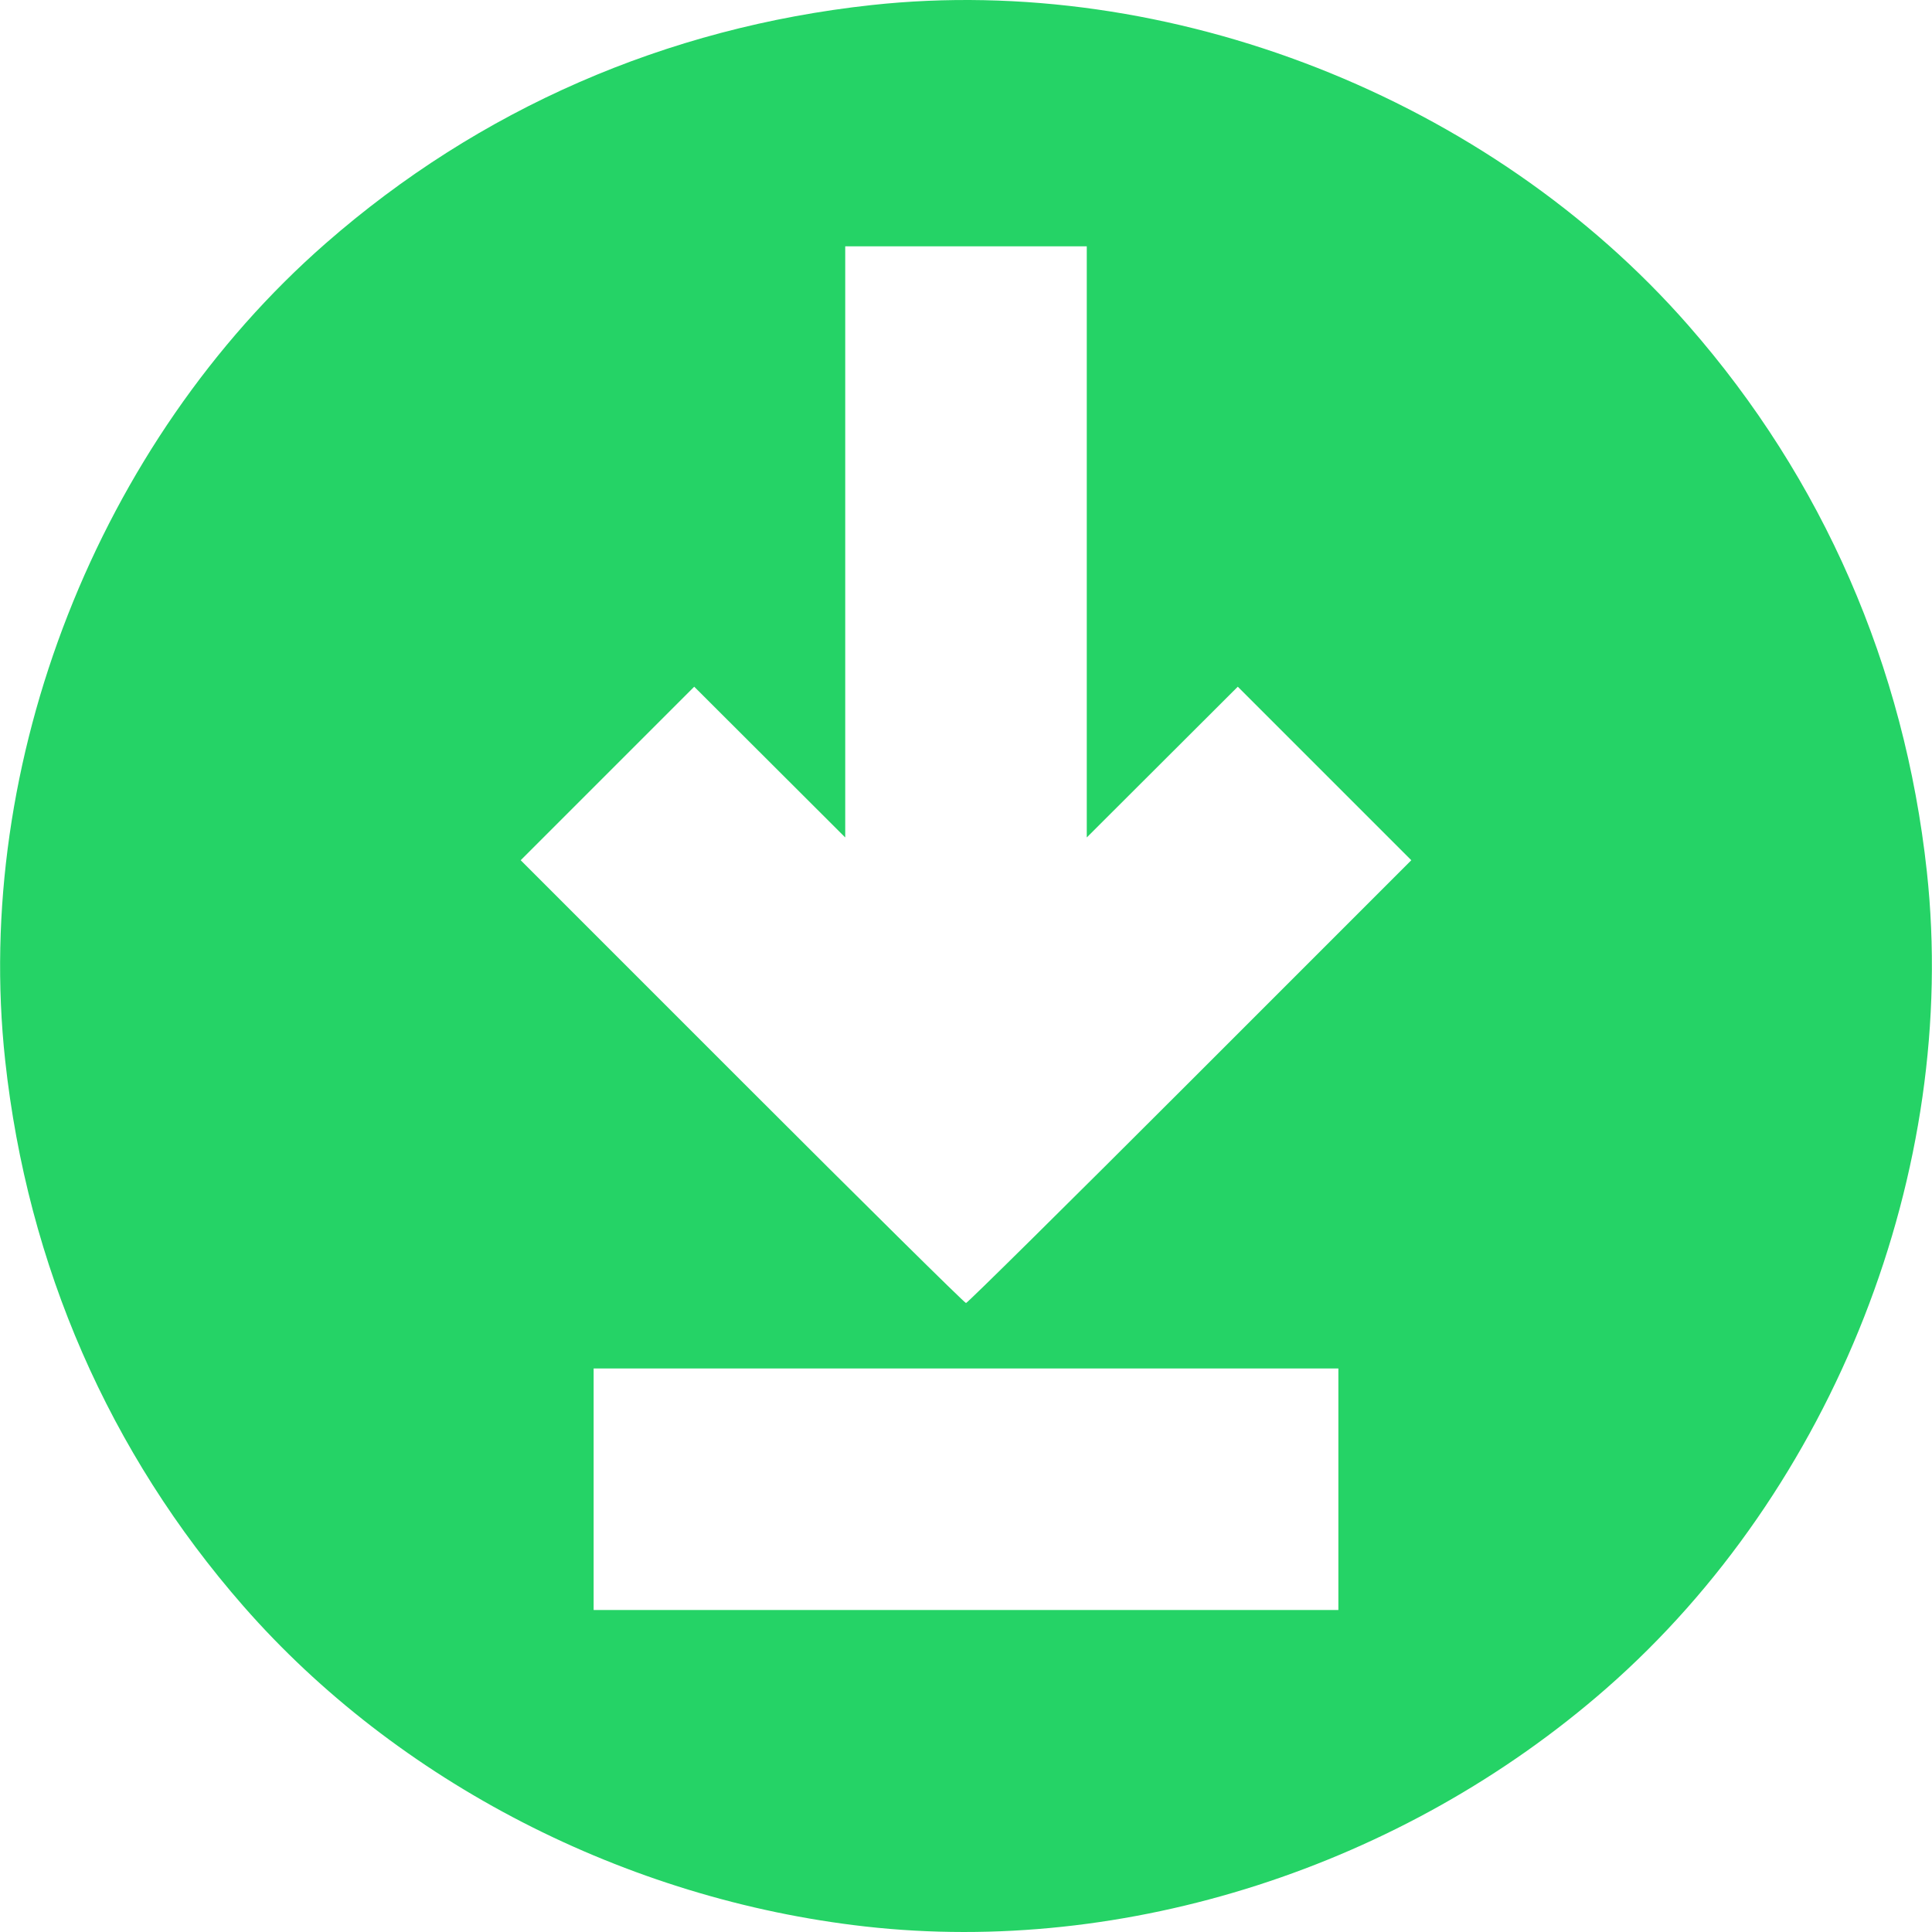
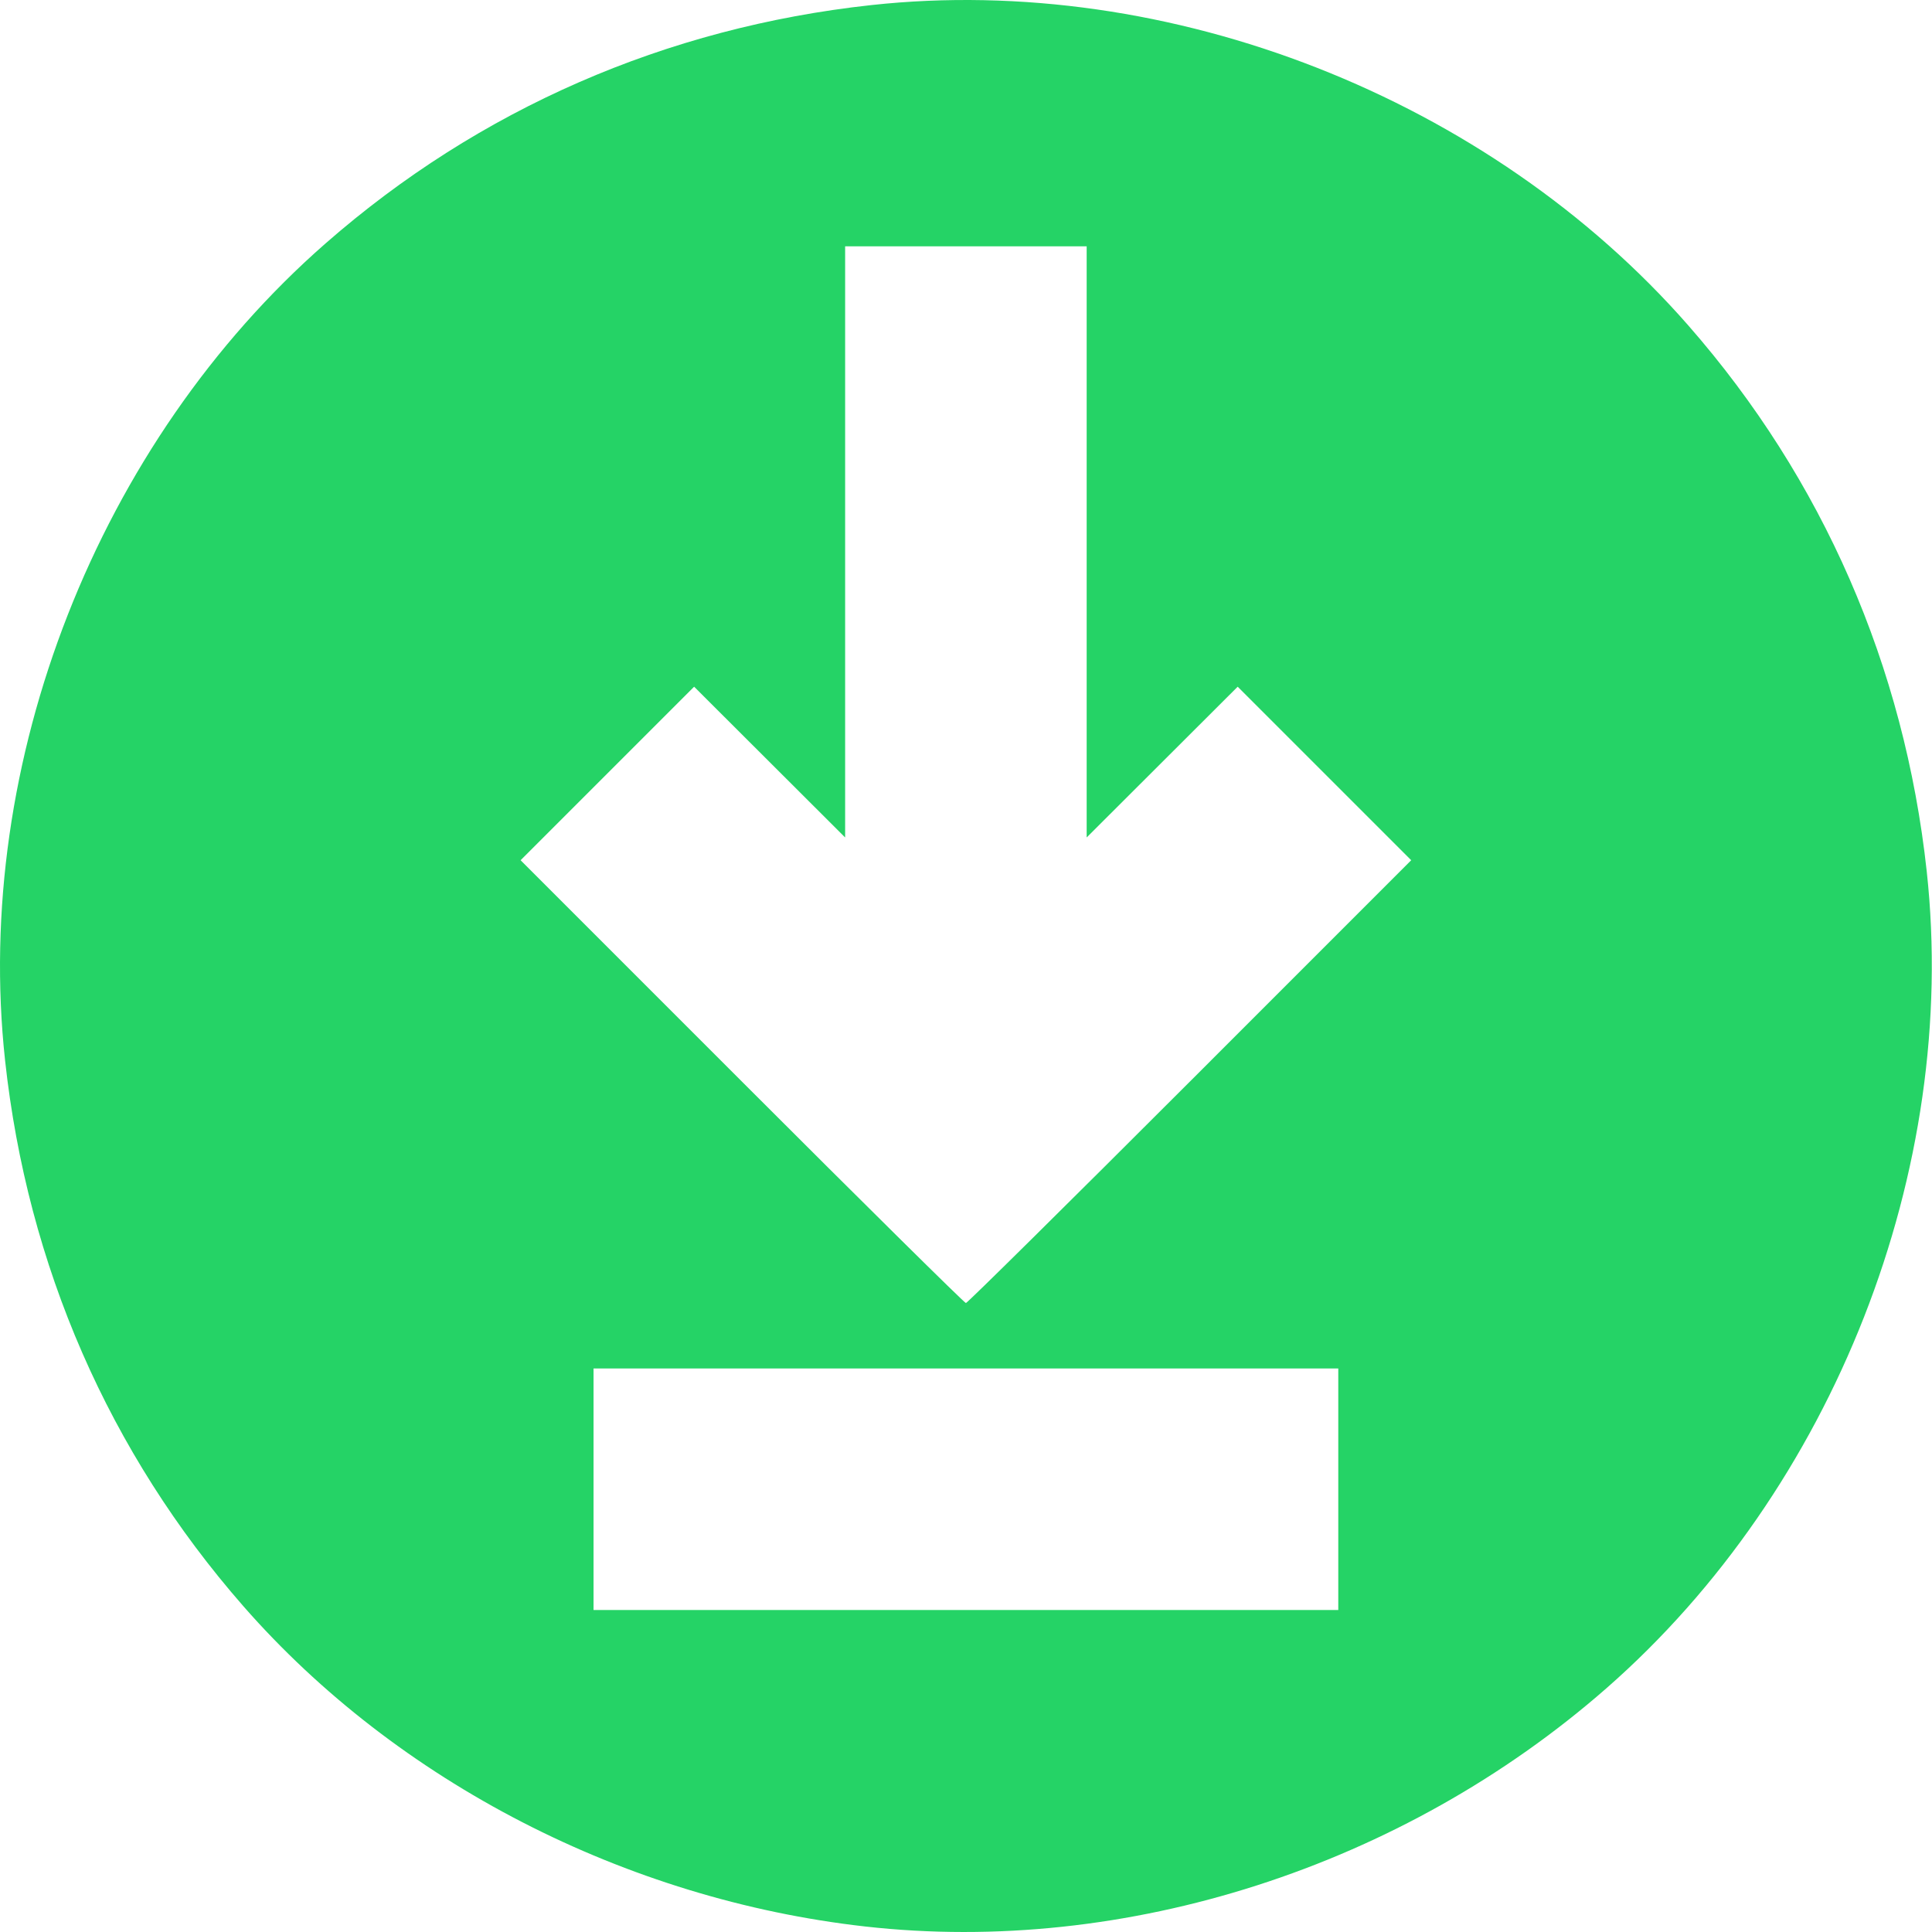
- <svg xmlns="http://www.w3.org/2000/svg" height="100px" width="100px" fill="#25d366" viewBox="0 0 479.878 479.926" version="1.1" x="0px" y="0px">
+ <svg xmlns="http://www.w3.org/2000/svg" fill="#25d366" viewBox="0 0 479.878 479.926" version="1.1" x="0px" y="0px">
  <g transform="translate(3498.193,-359.9516)">
    <path style="" d="m -3283.253,838.512 c -59.513,-6.691 -116.324,-35.954 -154.5,-79.584 -33.35,-38.113 -53.622,-84.548 -59.178,-135.551 -8.071,-74.098 23.08,-153.496 79.64,-202.987 38.113,-33.35 84.548,-53.622 135.551,-59.177 74.098,-8.071 153.496,23.08 202.987,79.64 33.35,38.113 53.622,84.548 59.178,135.551 8.071,74.098 -23.08,153.496 -79.64,202.987 -50.656,44.325 -119.353,66.394 -184.038,59.121 z m 117.5,-108.622 0,-30 -92.5,0 -92.5,0 0,30 0,30 92.5,0 92.5,0 0,-30 z m -36.875,-101.25 54.99,-55 -21.552,-21.552 -21.552,-21.552 -18.756,18.724 -18.756,18.724 0,-73.422 0,-73.422 -30,0 -30,0 0,73.422 0,73.422 -18.756,-18.724 -18.756,-18.724 -21.552,21.552 -21.552,21.552 54.99,55 c 30.244,30.25 55.276,55 55.626,55 0.35,0 25.381,-24.75 55.625,-55 z" fill="#25d366" />
  </g>
</svg>
